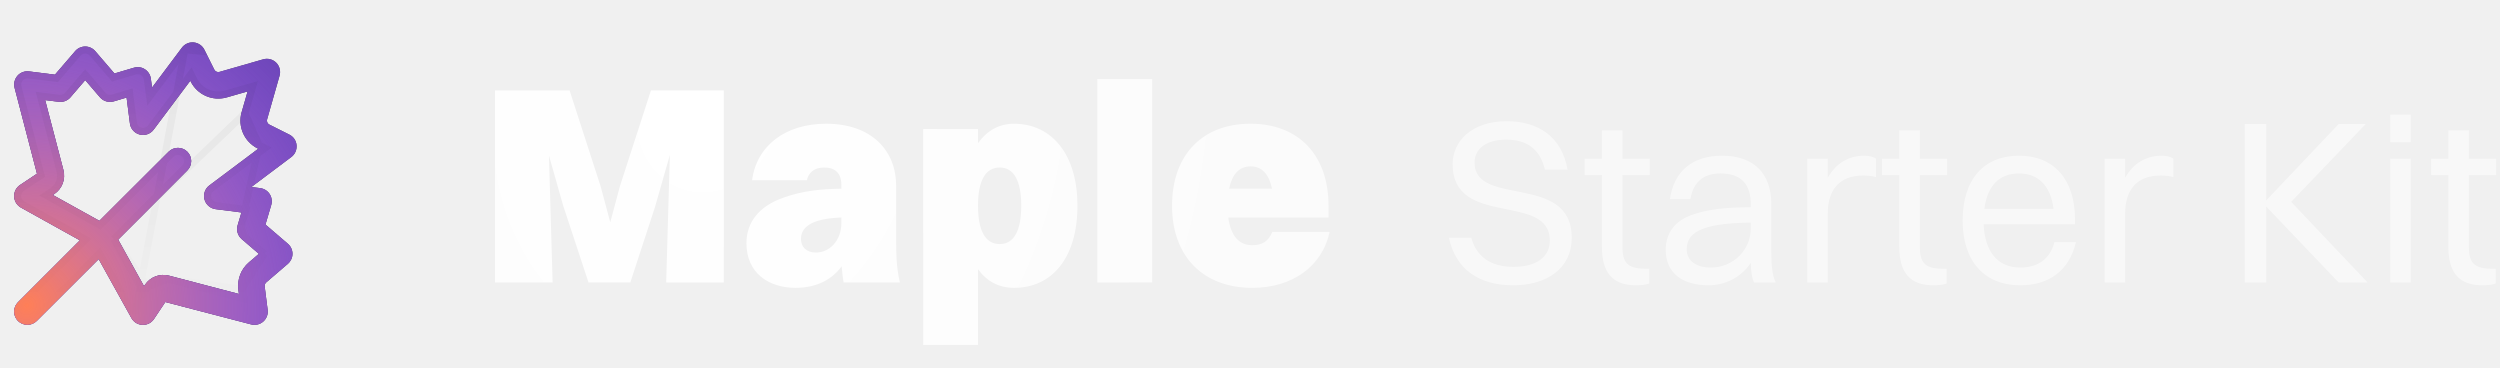
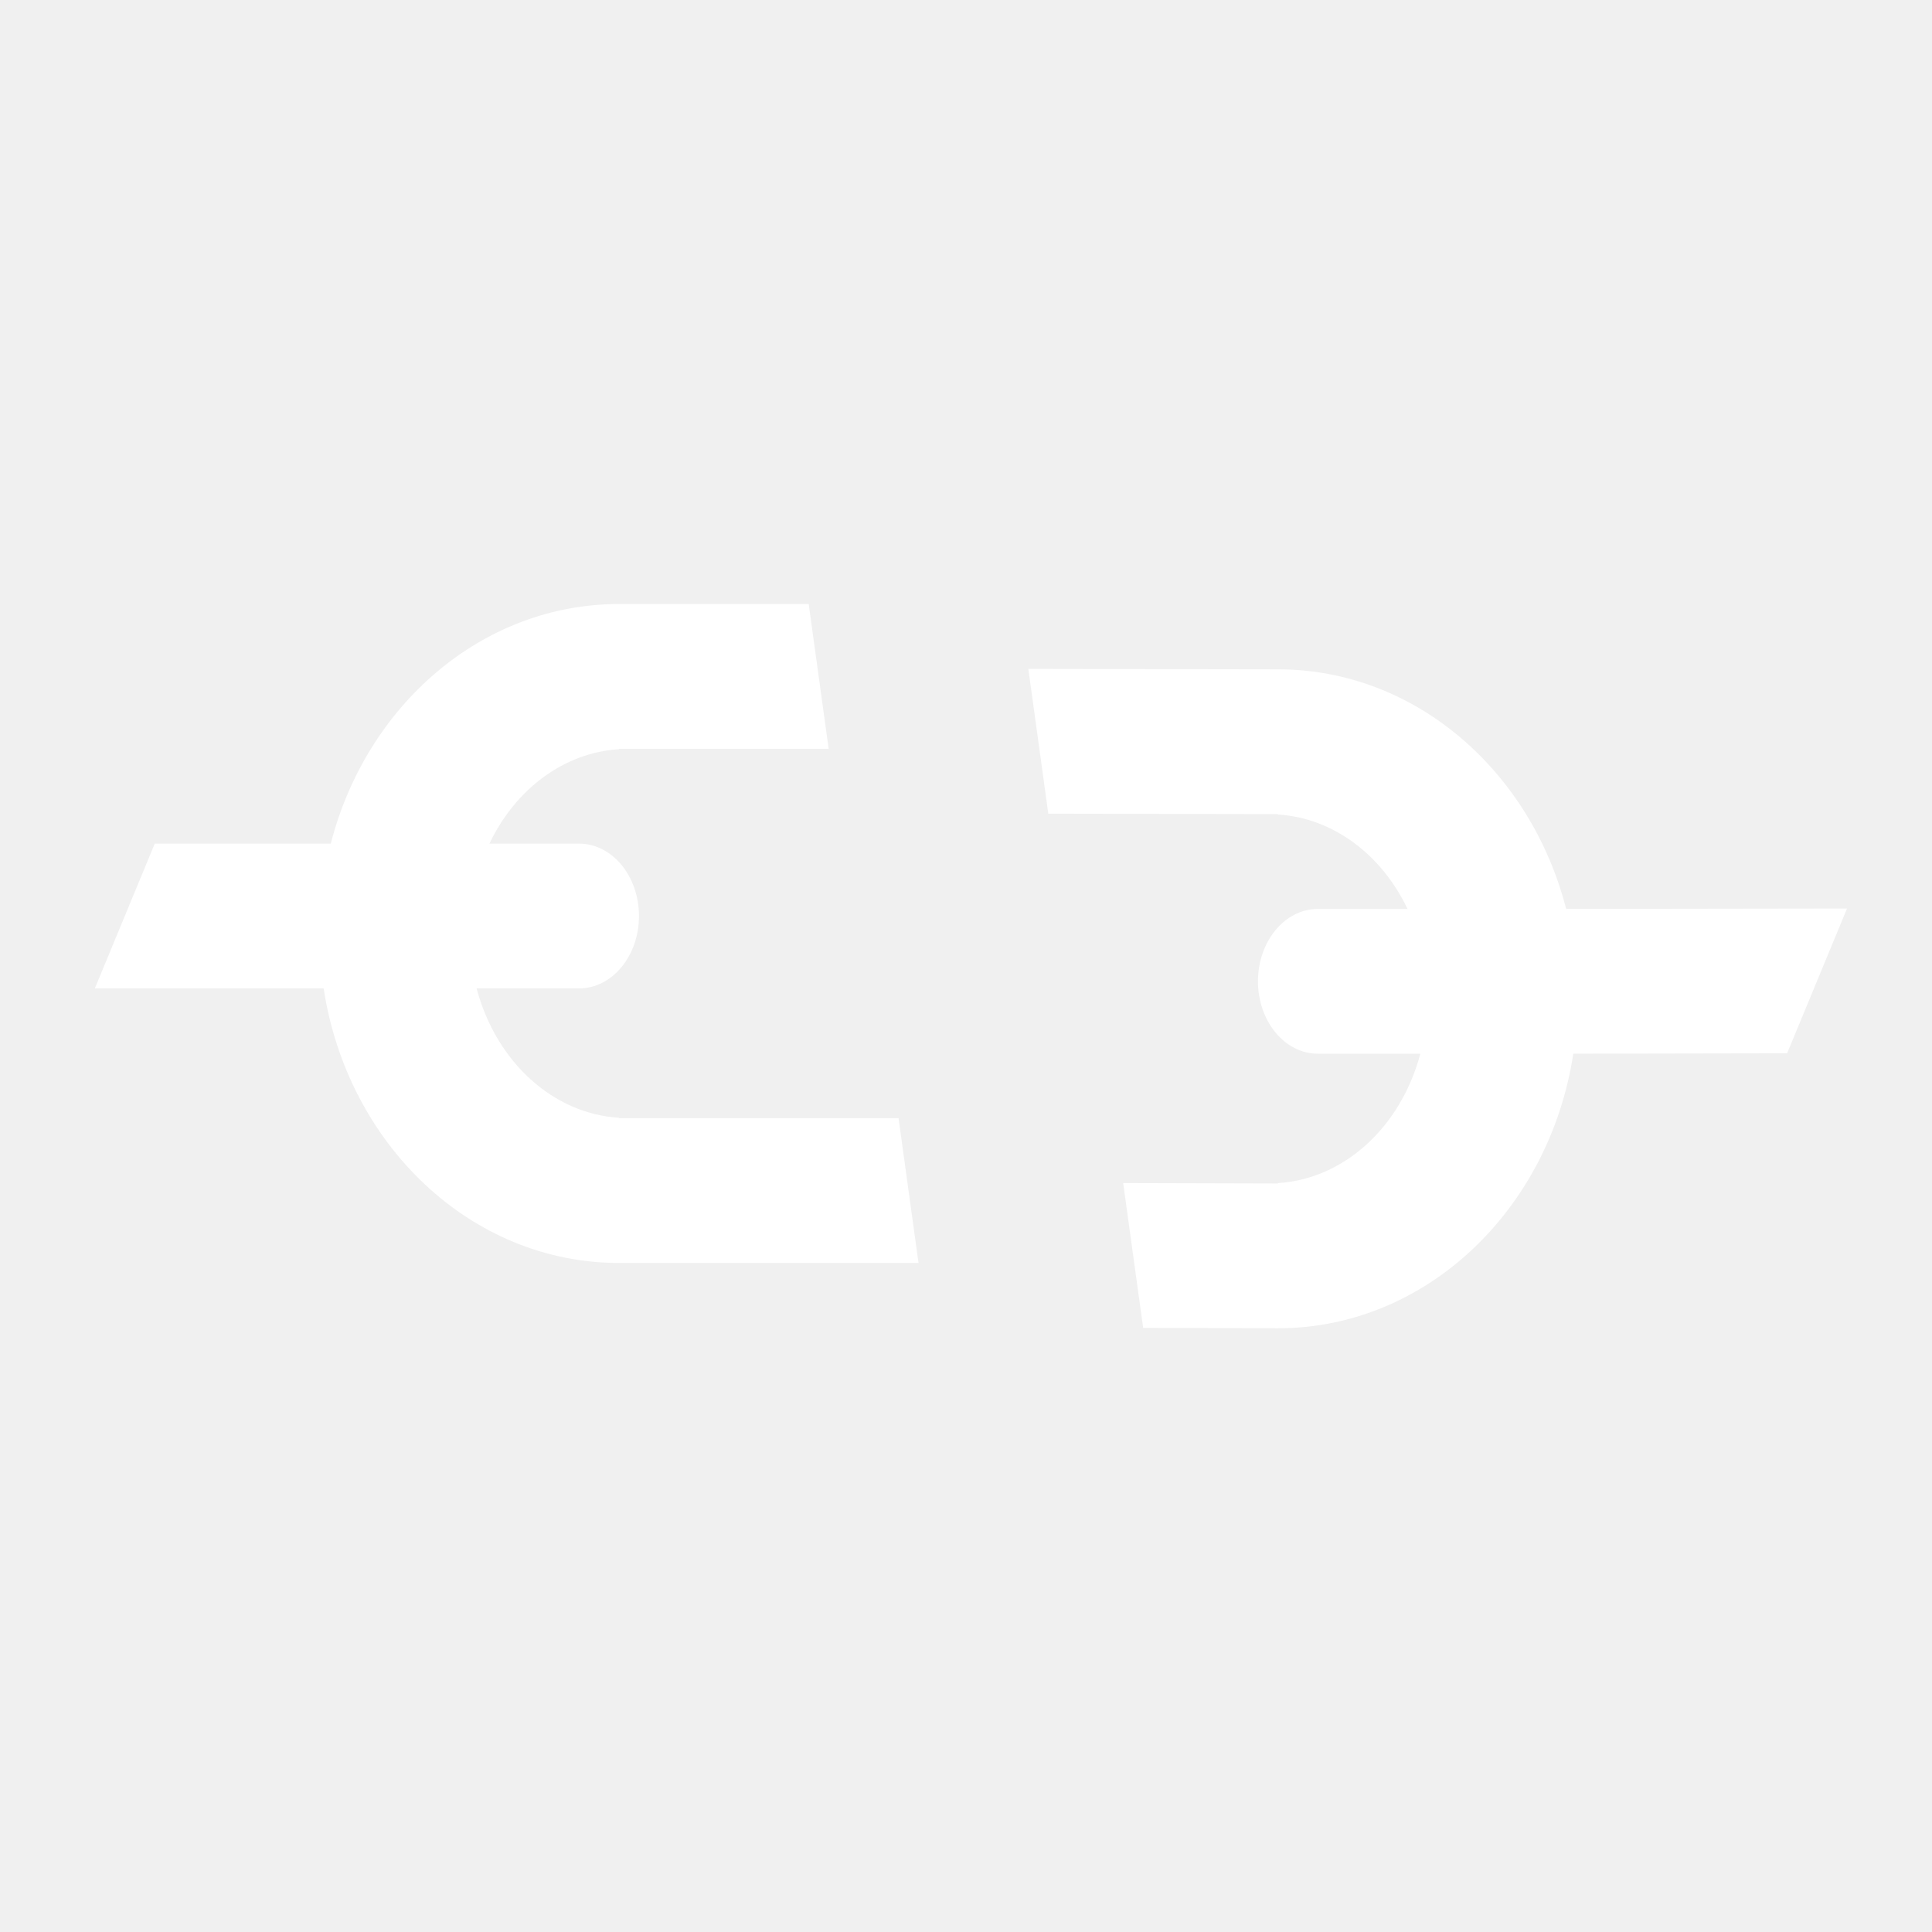
- <svg xmlns="http://www.w3.org/2000/svg" width="177" height="26" viewBox="0 0 177 26" fill="none">
-   <path d="M14.47 3.52C14.325 3.231 14.04 3.036 13.716 3.004C13.392 2.973 13.076 3.114 12.88 3.375L10.763 6.203L10.681 5.574C10.646 5.301 10.494 5.059 10.263 4.907C10.033 4.754 9.748 4.715 9.486 4.793L8.103 5.203L6.744 3.621C6.564 3.414 6.306 3.293 6.033 3.293C5.76 3.293 5.498 3.414 5.322 3.621L3.892 5.285L2.057 5.055C1.748 5.016 1.439 5.133 1.236 5.367C1.033 5.602 0.955 5.918 1.033 6.219L2.619 12.297L1.42 13.098C1.146 13.277 0.99 13.59 1.002 13.914C1.014 14.238 1.197 14.535 1.482 14.695L5.658 17.015L1.275 21.398C0.908 21.765 0.908 22.359 1.275 22.722C1.643 23.085 2.236 23.089 2.6 22.722L6.986 18.343L9.306 22.519C9.466 22.804 9.759 22.988 10.087 22.999C10.415 23.011 10.724 22.855 10.904 22.581L11.704 21.382L17.782 22.968C18.083 23.046 18.403 22.972 18.638 22.765C18.872 22.558 18.989 22.253 18.95 21.945L18.739 20.273C18.728 20.168 18.767 20.066 18.845 19.996L20.38 18.679C20.587 18.5 20.708 18.242 20.708 17.968C20.708 17.695 20.587 17.433 20.38 17.258L18.794 15.898L19.204 14.515C19.282 14.25 19.239 13.969 19.091 13.738C18.942 13.508 18.696 13.355 18.423 13.32L17.798 13.238L20.626 11.117C20.888 10.922 21.024 10.605 20.997 10.281C20.97 9.957 20.774 9.672 20.481 9.527L19.071 8.82C18.939 8.754 18.868 8.598 18.911 8.453L19.794 5.36C19.888 5.032 19.798 4.68 19.556 4.438C19.314 4.196 18.962 4.106 18.634 4.2L15.54 5.09C15.396 5.133 15.243 5.063 15.173 4.93L14.47 3.52ZM8.365 16.965L13.263 12.066C13.63 11.699 13.63 11.105 13.263 10.742C12.896 10.379 12.302 10.375 11.939 10.742L7.037 15.636L3.74 13.805L3.846 13.734C4.4 13.363 4.658 12.684 4.49 12.039L3.197 7.086L4.162 7.207C4.474 7.246 4.787 7.125 4.99 6.887L6.033 5.672L7.076 6.887C7.318 7.168 7.701 7.281 8.056 7.176L8.962 6.906L9.197 8.734C9.244 9.113 9.517 9.426 9.888 9.524C10.259 9.621 10.65 9.484 10.877 9.18L13.474 5.715L13.501 5.77C13.97 6.711 15.044 7.184 16.056 6.895L17.529 6.473L17.107 7.945C16.818 8.957 17.29 10.031 18.232 10.504L18.286 10.531L14.822 13.129C14.517 13.359 14.38 13.75 14.478 14.117C14.575 14.484 14.888 14.758 15.267 14.808L17.095 15.043L16.825 15.949C16.72 16.304 16.833 16.687 17.114 16.929L18.329 17.972L17.622 18.578C17.064 19.054 16.782 19.781 16.876 20.511L16.915 20.812L11.962 19.515C11.318 19.347 10.638 19.605 10.267 20.16L10.197 20.265L8.365 16.965Z" fill="#0D001D" />
-   <path d="M14.47 3.52C14.325 3.231 14.04 3.036 13.716 3.004C13.392 2.973 13.076 3.114 12.88 3.375L10.763 6.203L10.681 5.574C10.646 5.301 10.494 5.059 10.263 4.907C10.033 4.754 9.748 4.715 9.486 4.793L8.103 5.203L6.744 3.621C6.564 3.414 6.306 3.293 6.033 3.293C5.76 3.293 5.498 3.414 5.322 3.621L3.892 5.285L2.057 5.055C1.748 5.016 1.439 5.133 1.236 5.367C1.033 5.602 0.955 5.918 1.033 6.219L2.619 12.297L1.42 13.098C1.146 13.277 0.99 13.59 1.002 13.914C1.014 14.238 1.197 14.535 1.482 14.695L5.658 17.015L1.275 21.398C0.908 21.765 0.908 22.359 1.275 22.722C1.643 23.085 2.236 23.089 2.6 22.722L6.986 18.343L9.306 22.519C9.466 22.804 9.759 22.988 10.087 22.999C10.415 23.011 10.724 22.855 10.904 22.581L11.704 21.382L17.782 22.968C18.083 23.046 18.403 22.972 18.638 22.765C18.872 22.558 18.989 22.253 18.95 21.945L18.739 20.273C18.728 20.168 18.767 20.066 18.845 19.996L20.38 18.679C20.587 18.5 20.708 18.242 20.708 17.968C20.708 17.695 20.587 17.433 20.38 17.258L18.794 15.898L19.204 14.515C19.282 14.25 19.239 13.969 19.091 13.738C18.942 13.508 18.696 13.355 18.423 13.32L17.798 13.238L20.626 11.117C20.888 10.922 21.024 10.605 20.997 10.281C20.97 9.957 20.774 9.672 20.481 9.527L19.071 8.82C18.939 8.754 18.868 8.598 18.911 8.453L19.794 5.36C19.888 5.032 19.798 4.68 19.556 4.438C19.314 4.196 18.962 4.106 18.634 4.2L15.54 5.09C15.396 5.133 15.243 5.063 15.173 4.93L14.47 3.52ZM8.365 16.965L13.263 12.066C13.63 11.699 13.63 11.105 13.263 10.742C12.896 10.379 12.302 10.375 11.939 10.742L7.037 15.636L3.74 13.805L3.846 13.734C4.4 13.363 4.658 12.684 4.49 12.039L3.197 7.086L4.162 7.207C4.474 7.246 4.787 7.125 4.99 6.887L6.033 5.672L7.076 6.887C7.318 7.168 7.701 7.281 8.056 7.176L8.962 6.906L9.197 8.734C9.244 9.113 9.517 9.426 9.888 9.524C10.259 9.621 10.65 9.484 10.877 9.18L13.474 5.715L13.501 5.77C13.97 6.711 15.044 7.184 16.056 6.895L17.529 6.473L17.107 7.945C16.818 8.957 17.29 10.031 18.232 10.504L18.286 10.531L14.822 13.129C14.517 13.359 14.38 13.75 14.478 14.117C14.575 14.484 14.888 14.758 15.267 14.808L17.095 15.043L16.825 15.949C16.72 16.304 16.833 16.687 17.114 16.929L18.329 17.972L17.622 18.578C17.064 19.054 16.782 19.781 16.876 20.511L16.915 20.812L11.962 19.515C11.318 19.347 10.638 19.605 10.267 20.16L10.197 20.265L8.365 16.965Z" fill="url(#paint0_radial_64_2)" />
-   <path d="M14.47 3.52C14.325 3.231 14.04 3.036 13.716 3.004C13.392 2.973 13.076 3.114 12.88 3.375L10.763 6.203L10.681 5.574C10.646 5.301 10.494 5.059 10.263 4.907C10.033 4.754 9.748 4.715 9.486 4.793L8.103 5.203L6.744 3.621C6.564 3.414 6.306 3.293 6.033 3.293C5.76 3.293 5.498 3.414 5.322 3.621L3.892 5.285L2.057 5.055C1.748 5.016 1.439 5.133 1.236 5.367C1.033 5.602 0.955 5.918 1.033 6.219L2.619 12.297L1.42 13.098C1.146 13.277 0.99 13.59 1.002 13.914C1.014 14.238 1.197 14.535 1.482 14.695L5.658 17.015L1.275 21.398C0.908 21.765 0.908 22.359 1.275 22.722C1.643 23.085 2.236 23.089 2.6 22.722L6.986 18.343L9.306 22.519C9.466 22.804 9.759 22.988 10.087 22.999C10.415 23.011 10.724 22.855 10.904 22.581L11.704 21.382L17.782 22.968C18.083 23.046 18.403 22.972 18.638 22.765C18.872 22.558 18.989 22.253 18.95 21.945L18.739 20.273C18.728 20.168 18.767 20.066 18.845 19.996L20.38 18.679C20.587 18.5 20.708 18.242 20.708 17.968C20.708 17.695 20.587 17.433 20.38 17.258L18.794 15.898L19.204 14.515C19.282 14.25 19.239 13.969 19.091 13.738C18.942 13.508 18.696 13.355 18.423 13.32L17.798 13.238L20.626 11.117C20.888 10.922 21.024 10.605 20.997 10.281C20.97 9.957 20.774 9.672 20.481 9.527L19.071 8.82C18.939 8.754 18.868 8.598 18.911 8.453L19.794 5.36C19.888 5.032 19.798 4.68 19.556 4.438C19.314 4.196 18.962 4.106 18.634 4.2L15.54 5.09C15.396 5.133 15.243 5.063 15.173 4.93L14.47 3.52ZM8.365 16.965L13.263 12.066C13.63 11.699 13.63 11.105 13.263 10.742C12.896 10.379 12.302 10.375 11.939 10.742L7.037 15.636L3.74 13.805L3.846 13.734C4.4 13.363 4.658 12.684 4.49 12.039L3.197 7.086L4.162 7.207C4.474 7.246 4.787 7.125 4.99 6.887L6.033 5.672L7.076 6.887C7.318 7.168 7.701 7.281 8.056 7.176L8.962 6.906L9.197 8.734C9.244 9.113 9.517 9.426 9.888 9.524C10.259 9.621 10.65 9.484 10.877 9.18L13.474 5.715L13.501 5.77C13.97 6.711 15.044 7.184 16.056 6.895L17.529 6.473L17.107 7.945C16.818 8.957 17.29 10.031 18.232 10.504L18.286 10.531L14.822 13.129C14.517 13.359 14.38 13.75 14.478 14.117C14.575 14.484 14.888 14.758 15.267 14.808L17.095 15.043L16.825 15.949C16.72 16.304 16.833 16.687 17.114 16.929L18.329 17.972L17.622 18.578C17.064 19.054 16.782 19.781 16.876 20.511L16.915 20.812L11.962 19.515C11.318 19.347 10.638 19.605 10.267 20.16L10.197 20.265L8.365 16.965Z" fill="url(#paint1_radial_64_2)" />
-   <path d="M13.081 3.525L13.08 3.525L10.963 6.353L10.595 6.845L10.515 6.236L10.433 5.607L10.433 5.606C10.407 5.406 10.296 5.228 10.125 5.115C9.958 5.005 9.75 4.975 9.557 5.033L9.557 5.033L8.174 5.443L8.019 5.489L7.914 5.366L6.555 3.785C6.555 3.785 6.555 3.785 6.555 3.785C6.421 3.631 6.231 3.543 6.033 3.543C5.833 3.543 5.641 3.632 5.513 3.783L5.512 3.784L5.512 3.784L4.082 5.448L3.995 5.55L3.861 5.533L2.025 5.303L2.025 5.303C1.799 5.274 1.573 5.36 1.425 5.531C1.274 5.705 1.218 5.937 1.275 6.156C1.275 6.156 1.275 6.156 1.275 6.156L2.861 12.234L2.906 12.406L2.758 12.505L1.559 13.305L1.557 13.306C1.359 13.437 1.243 13.666 1.252 13.905C1.26 14.14 1.394 14.358 1.604 14.477C1.605 14.477 1.605 14.477 1.605 14.477L5.779 16.797L6.069 16.958L5.835 17.192L1.452 21.575C1.182 21.845 1.183 22.279 1.451 22.544C1.723 22.813 2.158 22.813 2.422 22.546L2.423 22.545L6.809 18.166L7.044 17.933L7.205 18.222L9.524 22.396C9.524 22.397 9.524 22.397 9.524 22.397L13.081 3.525ZM13.081 3.525C13.224 3.333 13.455 3.23 13.692 3.253C13.931 3.276 14.14 3.42 14.246 3.631L13.081 3.525ZM8.055 16.921L8.188 16.788L13.086 11.89C13.356 11.62 13.355 11.185 13.087 10.92C12.816 10.651 12.38 10.652 12.117 10.918L12.116 10.919L7.213 15.813L7.08 15.947L6.915 15.855L3.619 14.023L3.26 13.824L3.601 13.597L3.707 13.526C4.173 13.214 4.389 12.644 4.248 12.102L2.955 7.149L2.862 6.792L3.228 6.838L4.193 6.959C4.193 6.959 4.193 6.959 4.193 6.959C4.422 6.988 4.652 6.899 4.8 6.725L4.8 6.724L5.843 5.509L6.033 5.288L6.223 5.509L7.265 6.724C7.265 6.724 7.265 6.724 7.266 6.724C7.444 6.931 7.725 7.014 7.985 6.936C7.985 6.936 7.985 6.936 7.985 6.936L8.891 6.667L9.173 6.583L9.21 6.875L9.445 8.703L9.445 8.704C9.479 8.981 9.679 9.21 9.952 9.282C10.225 9.354 10.511 9.253 10.676 9.031L10.676 9.03L13.274 5.565L13.517 5.241L13.698 5.603L13.725 5.658L13.725 5.658C14.14 6.492 15.091 6.91 15.987 6.654L17.46 6.233L17.893 6.108L17.769 6.542L17.347 8.014L8.055 16.921ZM8.055 16.921L8.146 17.086L9.978 20.387L10.177 20.745L10.405 20.404L10.475 20.299M8.055 16.921L10.475 20.299M10.475 20.299L10.475 20.298C10.787 19.832 11.358 19.616 11.899 19.757L10.475 20.299ZM18.344 10.28L18.398 10.308L18.76 10.489L18.436 10.731L14.972 13.328C14.972 13.328 14.972 13.328 14.972 13.328C14.748 13.498 14.648 13.785 14.719 14.053C14.791 14.321 15.02 14.523 15.299 14.56C15.3 14.56 15.3 14.561 15.3 14.561L17.127 14.795L17.418 14.832L17.334 15.114L17.065 16.02L18.344 10.28ZM18.344 10.28C17.509 9.862 17.091 8.91 17.347 8.014L18.344 10.28ZM18.713 17.973L18.492 18.162L17.785 18.768L17.785 18.768C17.29 19.19 17.041 19.832 17.124 20.479L18.713 17.973ZM18.713 17.973L18.492 17.783M18.713 17.973L18.492 17.783M18.492 17.783L17.278 16.74C17.277 16.74 17.277 16.74 17.277 16.74M18.492 17.783L17.277 16.74M17.277 16.74C17.07 16.561 16.988 16.281 17.065 16.02L17.277 16.74ZM11.899 19.757L16.852 21.054L17.211 21.148L17.163 20.78L17.124 20.479L11.899 19.757Z" stroke="url(#paint2_linear_64_2)" stroke-opacity="0.05" stroke-width="0.5" />
-   <path d="M35.046 20V6.4H40.326L42.526 13.2L43.206 15.74L43.886 13.2L46.086 6.4H51.246V20H47.166L47.426 10.98L46.366 14.68L44.626 20H41.666L39.886 14.6L38.866 11.02L39.126 20H35.046ZM57.129 12.76H53.249C53.569 10.3 55.629 8.76 58.489 8.76C61.709 8.76 63.449 10.66 63.449 13.16V17.26C63.449 18.76 63.589 19.46 63.709 20H59.729C59.669 19.7 59.629 19.32 59.589 18.86C58.789 19.94 57.609 20.38 56.329 20.38C54.409 20.38 52.849 19.32 52.849 17.22C52.849 15.76 53.709 14.6 55.509 13.98C56.869 13.5 58.149 13.38 59.569 13.36V13.1C59.569 12.26 59.129 11.86 58.349 11.86C57.609 11.86 57.229 12.26 57.129 12.76ZM56.709 16.92C56.709 17.48 57.089 17.88 57.769 17.88C58.729 17.88 59.569 17.04 59.569 15.78V15.4C57.349 15.48 56.709 16.14 56.709 16.92ZM69.243 24.42H65.363V9.14H69.243V10.14C69.883 9.24 70.743 8.76 71.783 8.76C74.523 8.76 76.283 11 76.283 14.56C76.283 18.26 74.483 20.38 71.783 20.38C70.723 20.38 69.863 19.92 69.243 19.06V24.42ZM70.783 11.86C69.763 11.86 69.243 12.8 69.243 14.56C69.243 16.34 69.763 17.28 70.783 17.28C71.783 17.28 72.303 16.34 72.303 14.56C72.303 12.8 71.783 11.86 70.783 11.86ZM77.692 20V5.6H81.572V20H77.692ZM94.14 16.42C93.6 18.9 91.46 20.38 88.66 20.38C85.18 20.38 82.98 18.14 82.98 14.58C82.98 10.88 85.2 8.76 88.54 8.76C91.92 8.76 94.06 10.96 94.06 14.56V15.4H86.96C87.14 16.68 87.7 17.36 88.66 17.36C89.38 17.36 89.8 17.08 90.08 16.42H94.14ZM88.54 11.78C87.74 11.78 87.24 12.32 87.02 13.36H90.06C89.84 12.32 89.34 11.78 88.54 11.78Z" fill="url(#paint3_radial_64_2)" />
-   <path d="M104.398 11.519C104.398 14.687 111.279 12.229 111.279 16.832C111.279 18.994 109.53 20.198 107.137 20.198C104.728 20.198 103.078 19.093 102.583 16.832H104.167C104.53 18.169 105.537 18.895 107.154 18.895C108.837 18.895 109.728 18.152 109.728 17.03C109.728 13.598 102.847 16.155 102.847 11.618C102.847 10.001 104.2 8.582 106.675 8.582C108.837 8.582 110.569 9.621 110.982 12.014H109.381C109.035 10.529 108.078 9.886 106.642 9.886C105.223 9.886 104.398 10.529 104.398 11.519ZM113.416 17.476V12.393H112.195V11.239H113.416V9.226H114.868V11.239H116.799V12.393H114.868V17.476C114.868 18.532 115.182 19.026 116.469 19.026H116.766V20.066C116.601 20.148 116.238 20.198 115.825 20.198C114.192 20.198 113.416 19.323 113.416 17.476ZM119.683 14.093H118.231C118.511 12.162 119.782 11.024 121.927 11.024C124.27 11.024 125.408 12.393 125.408 14.44V17.888C125.408 18.895 125.491 19.521 125.722 20H124.187C124.022 19.654 123.973 19.142 123.956 18.614C123.214 19.72 122.026 20.198 120.97 20.198C119.155 20.198 117.934 19.357 117.934 17.69C117.934 16.485 118.594 15.611 119.881 15.182C121.069 14.786 122.273 14.687 123.956 14.671V14.473C123.956 13.053 123.296 12.278 121.795 12.278C120.541 12.278 119.864 12.971 119.683 14.093ZM119.419 17.657C119.419 18.465 120.095 18.944 121.118 18.944C122.735 18.944 123.956 17.674 123.956 16.172V15.759C120.227 15.793 119.419 16.584 119.419 17.657ZM127.954 20V11.239H129.406V12.591C130 11.519 130.94 11.024 131.996 11.024C132.343 11.024 132.656 11.107 132.821 11.239V12.542C132.574 12.46 132.26 12.427 131.914 12.427C130.165 12.427 129.406 13.515 129.406 15.1V20H127.954ZM134.472 17.476V12.393H133.251V11.239H134.472V9.226H135.924V11.239H137.854V12.393H135.924V17.476C135.924 18.532 136.237 19.026 137.524 19.026H137.821V20.066C137.656 20.148 137.293 20.198 136.881 20.198C135.247 20.198 134.472 19.323 134.472 17.476ZM146.975 17.145C146.497 19.192 145.028 20.198 143.032 20.198C140.491 20.198 138.956 18.482 138.956 15.627C138.956 12.658 140.491 11.024 142.949 11.024C145.424 11.024 146.909 12.723 146.909 15.512V15.875H140.441C140.524 17.838 141.448 18.944 143.032 18.944C144.269 18.944 145.144 18.35 145.457 17.145H146.975ZM142.949 12.278C141.547 12.278 140.705 13.152 140.491 14.786H145.391C145.193 13.169 144.319 12.278 142.949 12.278ZM149.009 20V11.239H150.461V12.591C151.055 11.519 151.996 11.024 153.052 11.024C153.398 11.024 153.712 11.107 153.877 11.239V12.542C153.629 12.46 153.316 12.427 152.969 12.427C151.22 12.427 150.461 13.515 150.461 15.1V20H149.009ZM158.93 20V8.78H160.448V14.192L165.579 8.78H167.493L162.213 14.291L167.625 20H165.579L160.448 14.621V20H158.93ZM169.227 10.067V8.12H170.679V10.067H169.227ZM169.227 20V11.239H170.679V20H169.227ZM173.344 17.476V12.393H172.123V11.239H173.344V9.226H174.796V11.239H176.727V12.393H174.796V17.476C174.796 18.532 175.11 19.026 176.397 19.026H176.694V20.066C176.529 20.148 176.166 20.198 175.753 20.198C174.12 20.198 173.344 19.323 173.344 17.476Z" fill="white" fill-opacity="0.55" />
-   <defs>
-     <radialGradient id="paint0_radial_64_2" cx="0" cy="0" r="1" gradientUnits="userSpaceOnUse" gradientTransform="translate(1 23) rotate(-47.3271) scale(79.1336 79.1337)">
-       <stop stop-color="#9563FF" />
-       <stop offset="1" stop-color="#9563FF" stop-opacity="0" />
-     </radialGradient>
-     <radialGradient id="paint1_radial_64_2" cx="0" cy="0" r="1" gradientUnits="userSpaceOnUse" gradientTransform="translate(1.90911 21.6364) rotate(-41.7101) scale(28.0094 28.0093)">
-       <stop stop-color="#FF7F57" />
-       <stop offset="1" stop-color="#9563FF" stop-opacity="0" />
-     </radialGradient>
-     <linearGradient id="paint2_linear_64_2" x1="11" y1="3" x2="11" y2="23" gradientUnits="userSpaceOnUse">
-       <stop />
-       <stop offset="1" stop-opacity="0" />
-     </linearGradient>
-     <radialGradient id="paint3_radial_64_2" cx="0" cy="0" r="1" gradientUnits="userSpaceOnUse" gradientTransform="translate(50.0769 8) rotate(17.0079) scale(75.2126 86.7275)">
-       <stop stop-color="white" />
-       <stop offset="1" stop-color="white" stop-opacity="0.5" />
-     </radialGradient>
-   </defs>
+ <svg xmlns="http://www.w3.org/2000/svg" width="5px" height="5px" viewBox="0 0 512 512" version="1.1" id="svg5">
+   <path style="fill: #ffffff; stroke:none; stroke-width: 2; fill-opacity: 1; stroke-opacity: 1;" d="M 1030 670 L 1050 815 L 1280 815.416 L 1280 815.832 A 158.168 185 0 0 1 1409.789 910.416 L 1320 910.416 A -60 72.5 0 0 0 1260 982.916 A -60 72.5 0 0 0 1320 1055.416 L 1422.647 1055.416 A 158.168 185 0 0 1 1280 1185 L 1280 1185.416 L 1125 1185 L 1145 1330 L 1280 1330.416 C 1428.653 1330.416 1552.033 1211.476 1575.832 1055.397 L 1790 1055 L 1850 910 L 1568.701 910.41 C 1533.085 771.904 1417.319 670.416 1280 670.416 L 1030 670 z " transform="scale(0.2645833)" />
+   <path style="fill: #ffffff; stroke: none; stroke-width: 2; fill-opacity: 1; stroke-opacity: 1;" d="M 620 605 C 482.679 605 366.912 706.49 331.297 845 L 155 845 L 95 990 L 324.172 990 C 347.979 1146.07 471.353 1265 620 1265 L 920 1265 L 900 1120 L 620 1120 L 620 1119.584 A 158.168 185 0 0 1 477.354 990 L 580 990 A 60 72.5 0 0 0 640 917.5 A 60 72.5 0 0 0 580 845 L 490.211 845 A 158.168 185 0 0 1 620 750.416 L 620 750 L 830 750 L 810 605 L 620 605 z " transform="scale(0.2645833)" />
</svg>
